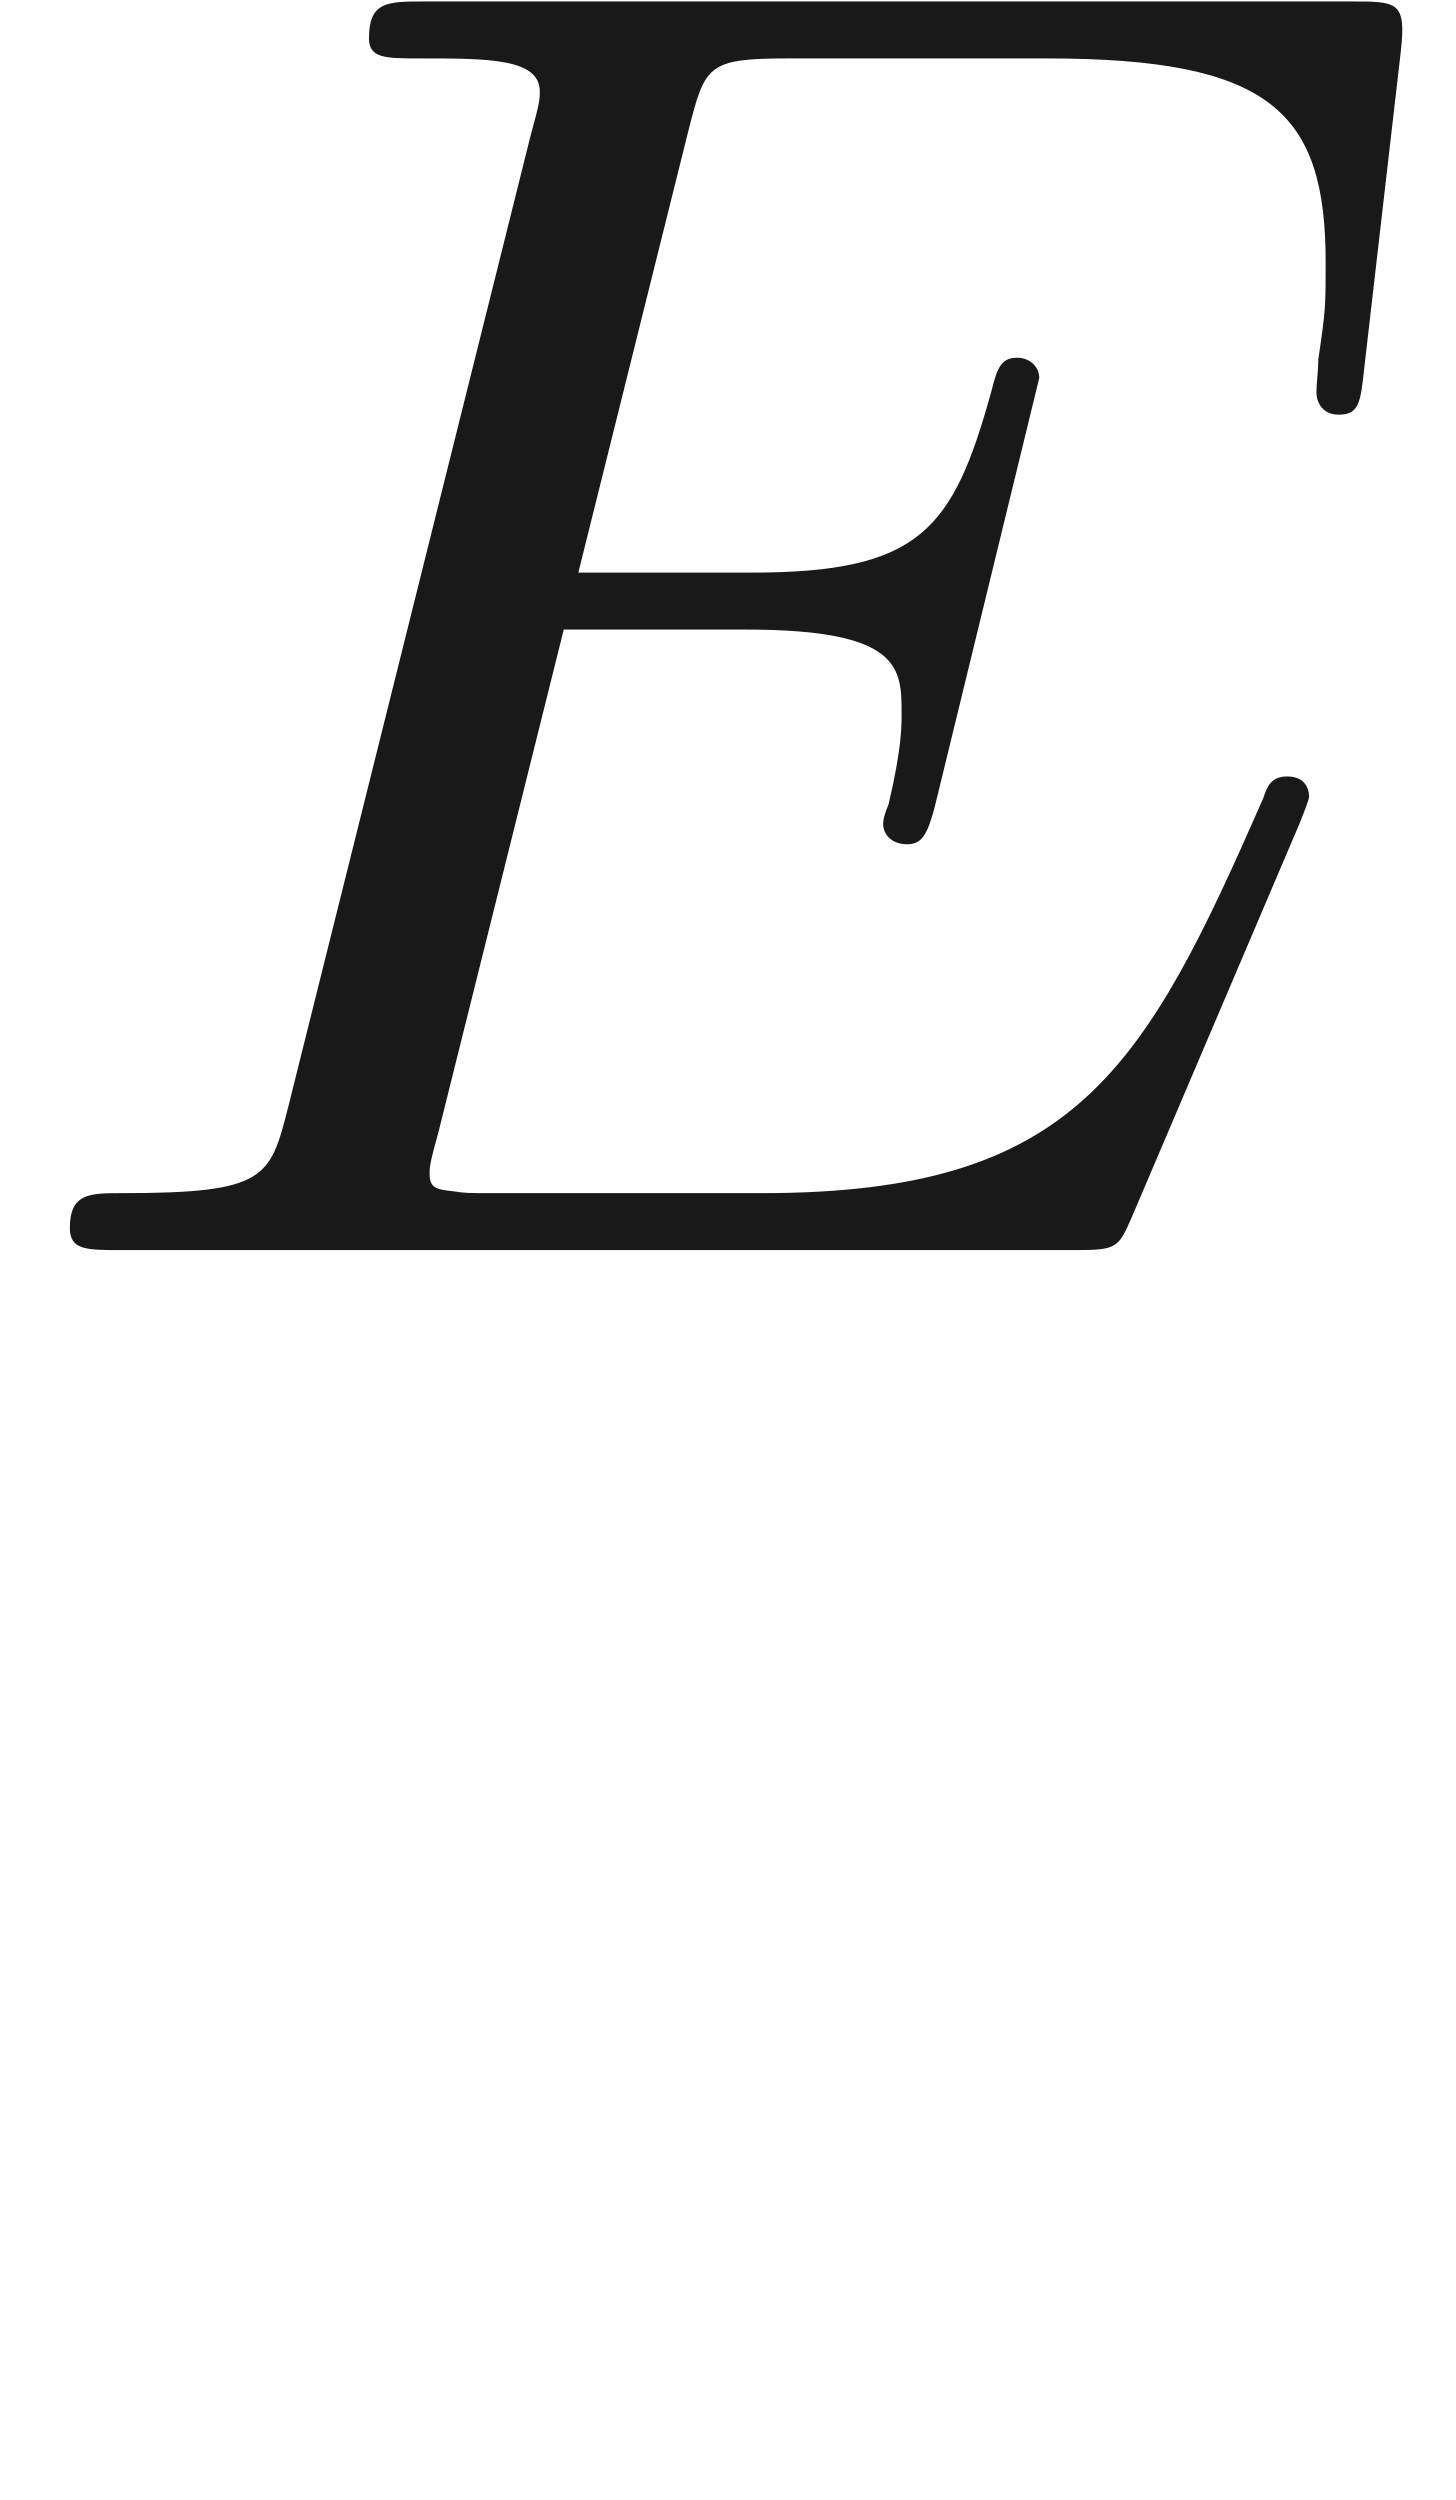
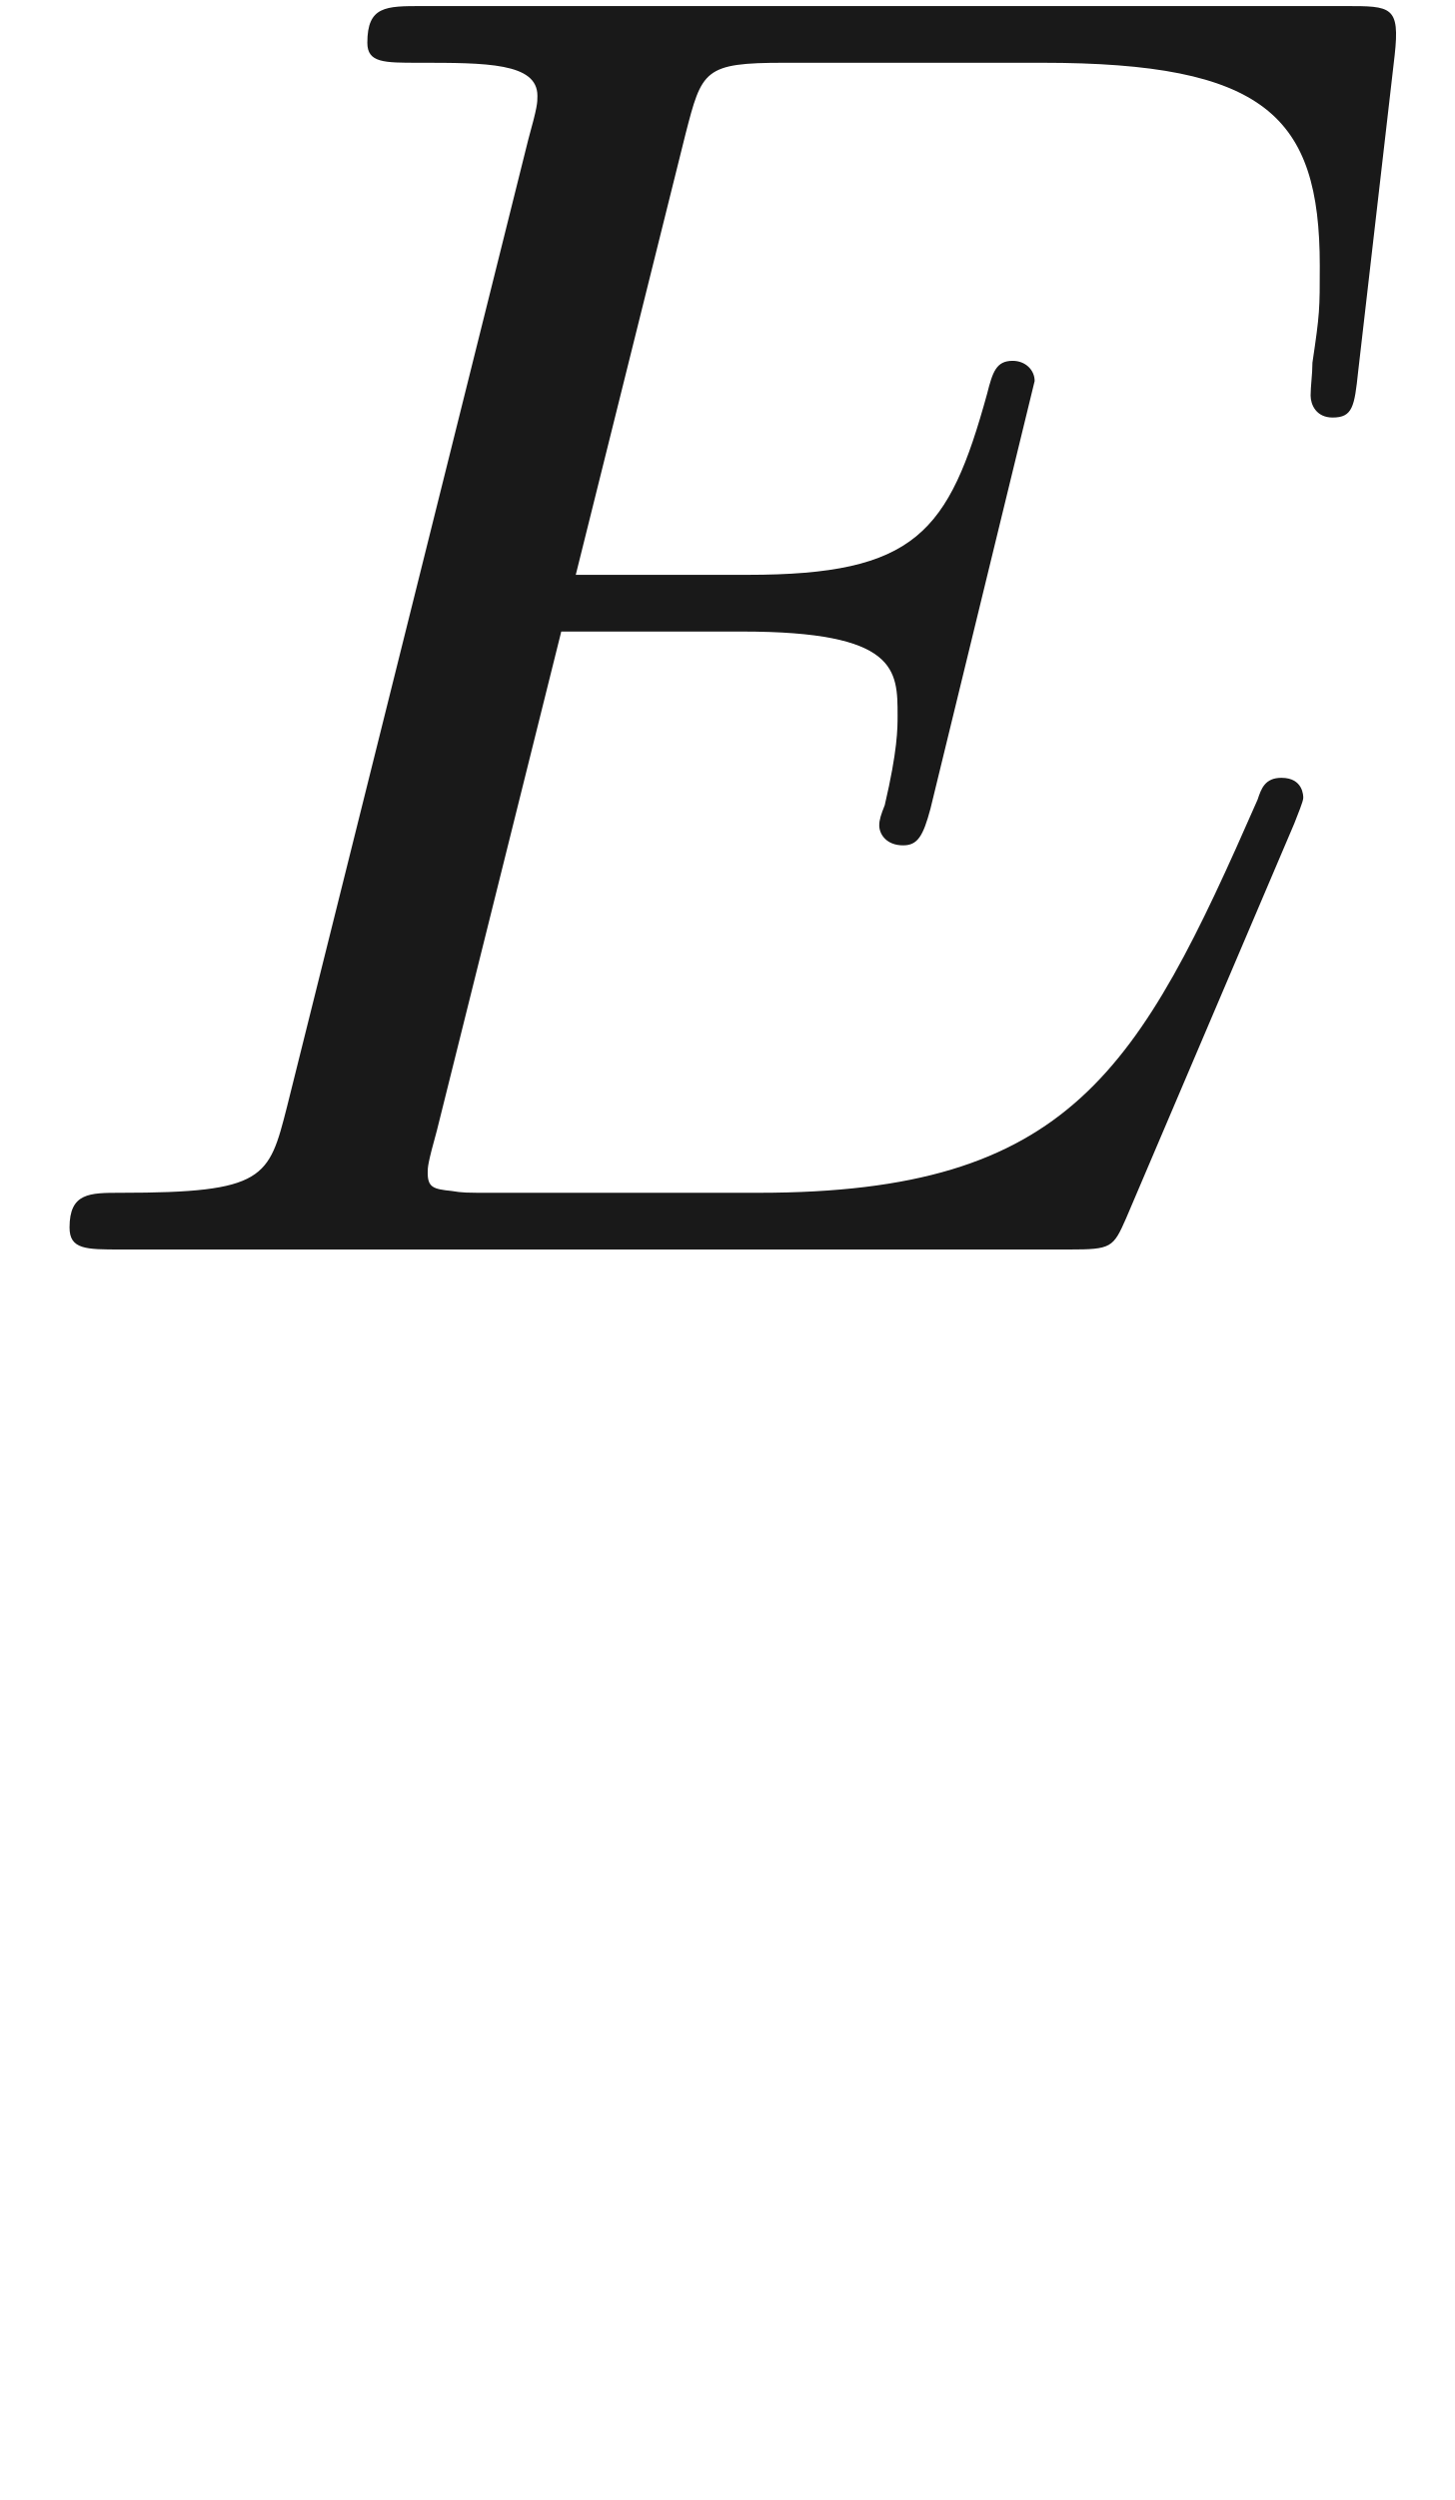
- <svg xmlns="http://www.w3.org/2000/svg" xmlns:ns1="http://github.com/leegao/readme2tex/" xmlns:xlink="http://www.w3.org/1999/xlink" height="13.565pt" ns1:offset="-3.99999999958e-05" version="1.1" viewBox="-52.093 -68.82 7.899 13.565" width="7.899pt">
+ <svg xmlns="http://www.w3.org/2000/svg" xmlns:ns1="http://github.com/leegao/readme2tex/" xmlns:xlink="http://www.w3.org/1999/xlink" version="1.1" width="7.929pt" height="13.616pt" viewBox="-52.075 -68.845 7.929 13.616" ns1:offset="-6.217248937900877e-15">
  <defs>
-     <path d="M7.054 -2.321C7.073 -2.371 7.103 -2.441 7.103 -2.461C7.103 -2.471 7.103 -2.57 6.984 -2.57C6.894 -2.57 6.874 -2.511 6.854 -2.451C6.207 -0.976 5.838 -0.309 4.135 -0.309H2.68C2.54 -0.309 2.521 -0.309 2.461 -0.319C2.361 -0.329 2.331 -0.339 2.331 -0.418C2.331 -0.448 2.331 -0.468 2.381 -0.648L3.059 -3.367H4.045C4.892 -3.367 4.892 -3.158 4.892 -2.909C4.892 -2.839 4.892 -2.72 4.822 -2.421C4.802 -2.371 4.792 -2.341 4.792 -2.311C4.792 -2.262 4.832 -2.202 4.922 -2.202C5.001 -2.202 5.031 -2.252 5.071 -2.401L5.639 -4.732C5.639 -4.792 5.589 -4.842 5.519 -4.842C5.43 -4.842 5.41 -4.782 5.38 -4.663C5.171 -3.905 4.991 -3.676 4.075 -3.676H3.138L3.736 -6.077C3.826 -6.426 3.836 -6.466 4.274 -6.466H5.679C6.894 -6.466 7.193 -6.177 7.193 -5.36C7.193 -5.121 7.193 -5.101 7.153 -4.832C7.153 -4.772 7.143 -4.702 7.143 -4.653S7.173 -4.533 7.263 -4.533C7.372 -4.533 7.382 -4.593 7.402 -4.782L7.601 -6.506C7.631 -6.775 7.582 -6.775 7.332 -6.775H2.301C2.102 -6.775 2.002 -6.775 2.002 -6.575C2.002 -6.466 2.092 -6.466 2.281 -6.466C2.65 -6.466 2.929 -6.466 2.929 -6.286C2.929 -6.247 2.929 -6.227 2.879 -6.047L1.564 -0.777C1.465 -0.389 1.445 -0.309 0.658 -0.309C0.488 -0.309 0.379 -0.309 0.379 -0.12C0.379 0 0.468 0 0.658 0H5.828C6.057 0 6.067 -0.01 6.137 -0.169L7.054 -2.321Z" id="g0-69" />
-     <path d="M3.318 -0.757C3.357 -0.359 3.626 0.06 4.095 0.06C4.304 0.06 4.912 -0.08 4.912 -0.887V-1.445H4.663V-0.887C4.663 -0.309 4.413 -0.249 4.304 -0.249C3.975 -0.249 3.935 -0.697 3.935 -0.747V-2.74C3.935 -3.158 3.935 -3.547 3.577 -3.915C3.188 -4.304 2.69 -4.463 2.212 -4.463C1.395 -4.463 0.707 -3.995 0.707 -3.337C0.707 -3.039 0.907 -2.869 1.166 -2.869C1.445 -2.869 1.624 -3.068 1.624 -3.328C1.624 -3.447 1.574 -3.776 1.116 -3.786C1.385 -4.135 1.873 -4.244 2.192 -4.244C2.68 -4.244 3.248 -3.856 3.248 -2.969V-2.6C2.74 -2.57 2.042 -2.54 1.415 -2.242C0.667 -1.903 0.418 -1.385 0.418 -0.946C0.418 -0.139 1.385 0.11 2.012 0.11C2.67 0.11 3.128 -0.289 3.318 -0.757ZM3.248 -2.391V-1.395C3.248 -0.448 2.531 -0.11 2.082 -0.11C1.594 -0.11 1.186 -0.458 1.186 -0.956C1.186 -1.504 1.604 -2.331 3.248 -2.391Z" id="g1-97" />
+     <path id="g0-69" d="M7.054-2.321C7.073-2.371 7.103-2.441 7.103-2.461C7.103-2.471 7.103-2.57 6.984-2.57C6.894-2.57 6.874-2.511 6.854-2.451C6.207-.976 5.838-.309 4.134-.309H2.68C2.54-.309 2.521-.309 2.461-.319C2.361-.329 2.331-.339 2.331-.418C2.331-.448 2.331-.468 2.381-.648L3.059-3.367H4.045C4.892-3.367 4.892-3.158 4.892-2.909C4.892-2.839 4.892-2.72 4.822-2.421C4.802-2.371 4.792-2.341 4.792-2.311C4.792-2.262 4.832-2.202 4.922-2.202C5.001-2.202 5.031-2.252 5.071-2.401L5.639-4.732C5.639-4.792 5.589-4.842 5.519-4.842C5.43-4.842 5.41-4.782 5.38-4.663C5.171-3.905 4.991-3.676 4.075-3.676H3.138L3.736-6.077C3.826-6.426 3.836-6.466 4.274-6.466H5.679C6.894-6.466 7.193-6.177 7.193-5.36C7.193-5.121 7.193-5.101 7.153-4.832C7.153-4.772 7.143-4.702 7.143-4.653S7.173-4.533 7.263-4.533C7.372-4.533 7.382-4.593 7.402-4.782L7.601-6.506C7.631-6.775 7.582-6.775 7.333-6.775H2.301C2.102-6.775 2.002-6.775 2.002-6.575C2.002-6.466 2.092-6.466 2.281-6.466C2.65-6.466 2.929-6.466 2.929-6.286C2.929-6.247 2.929-6.227 2.879-6.047L1.564-.777C1.465-.389 1.445-.309 .658-.309C.488-.309 .379-.309 .379-.12C.379 0 .468 0 .658 0H5.828C6.057 0 6.067-.01 6.137-.169L7.054-2.321Z" />
+     <path id="g1-97" d="M3.318-.757C3.357-.359 3.626 .06 4.095 .06C4.304 .06 4.912-.08 4.912-.887V-1.445H4.663V-.887C4.663-.309 4.413-.249 4.304-.249C3.975-.249 3.935-.697 3.935-.747V-2.74C3.935-3.158 3.935-3.547 3.577-3.915C3.188-4.304 2.69-4.463 2.212-4.463C1.395-4.463 .707-3.995 .707-3.337C.707-3.039 .907-2.869 1.166-2.869C1.445-2.869 1.624-3.068 1.624-3.328C1.624-3.447 1.574-3.776 1.116-3.786C1.385-4.134 1.873-4.244 2.192-4.244C2.68-4.244 3.248-3.856 3.248-2.969V-2.6C2.74-2.57 2.042-2.54 1.415-2.242C.667-1.903 .418-1.385 .418-.946C.418-.139 1.385 .11 2.012 .11C2.67 .11 3.128-.289 3.318-.757ZM3.248-2.391V-1.395C3.248-.448 2.531-.11 2.082-.11C1.594-.11 1.186-.458 1.186-.956C1.186-1.504 1.604-2.331 3.248-2.391Z" />
  </defs>
-   <g fill-opacity="0.9" id="page1">
-     <use x="-52.093" y="-62.037" xlink:href="#g0-69" />
+   <g id="page1" fill-opacity="0.9">
+     <use x="-52.075" y="-62.037" xlink:href="#g0-69" />
  </g>
</svg>
